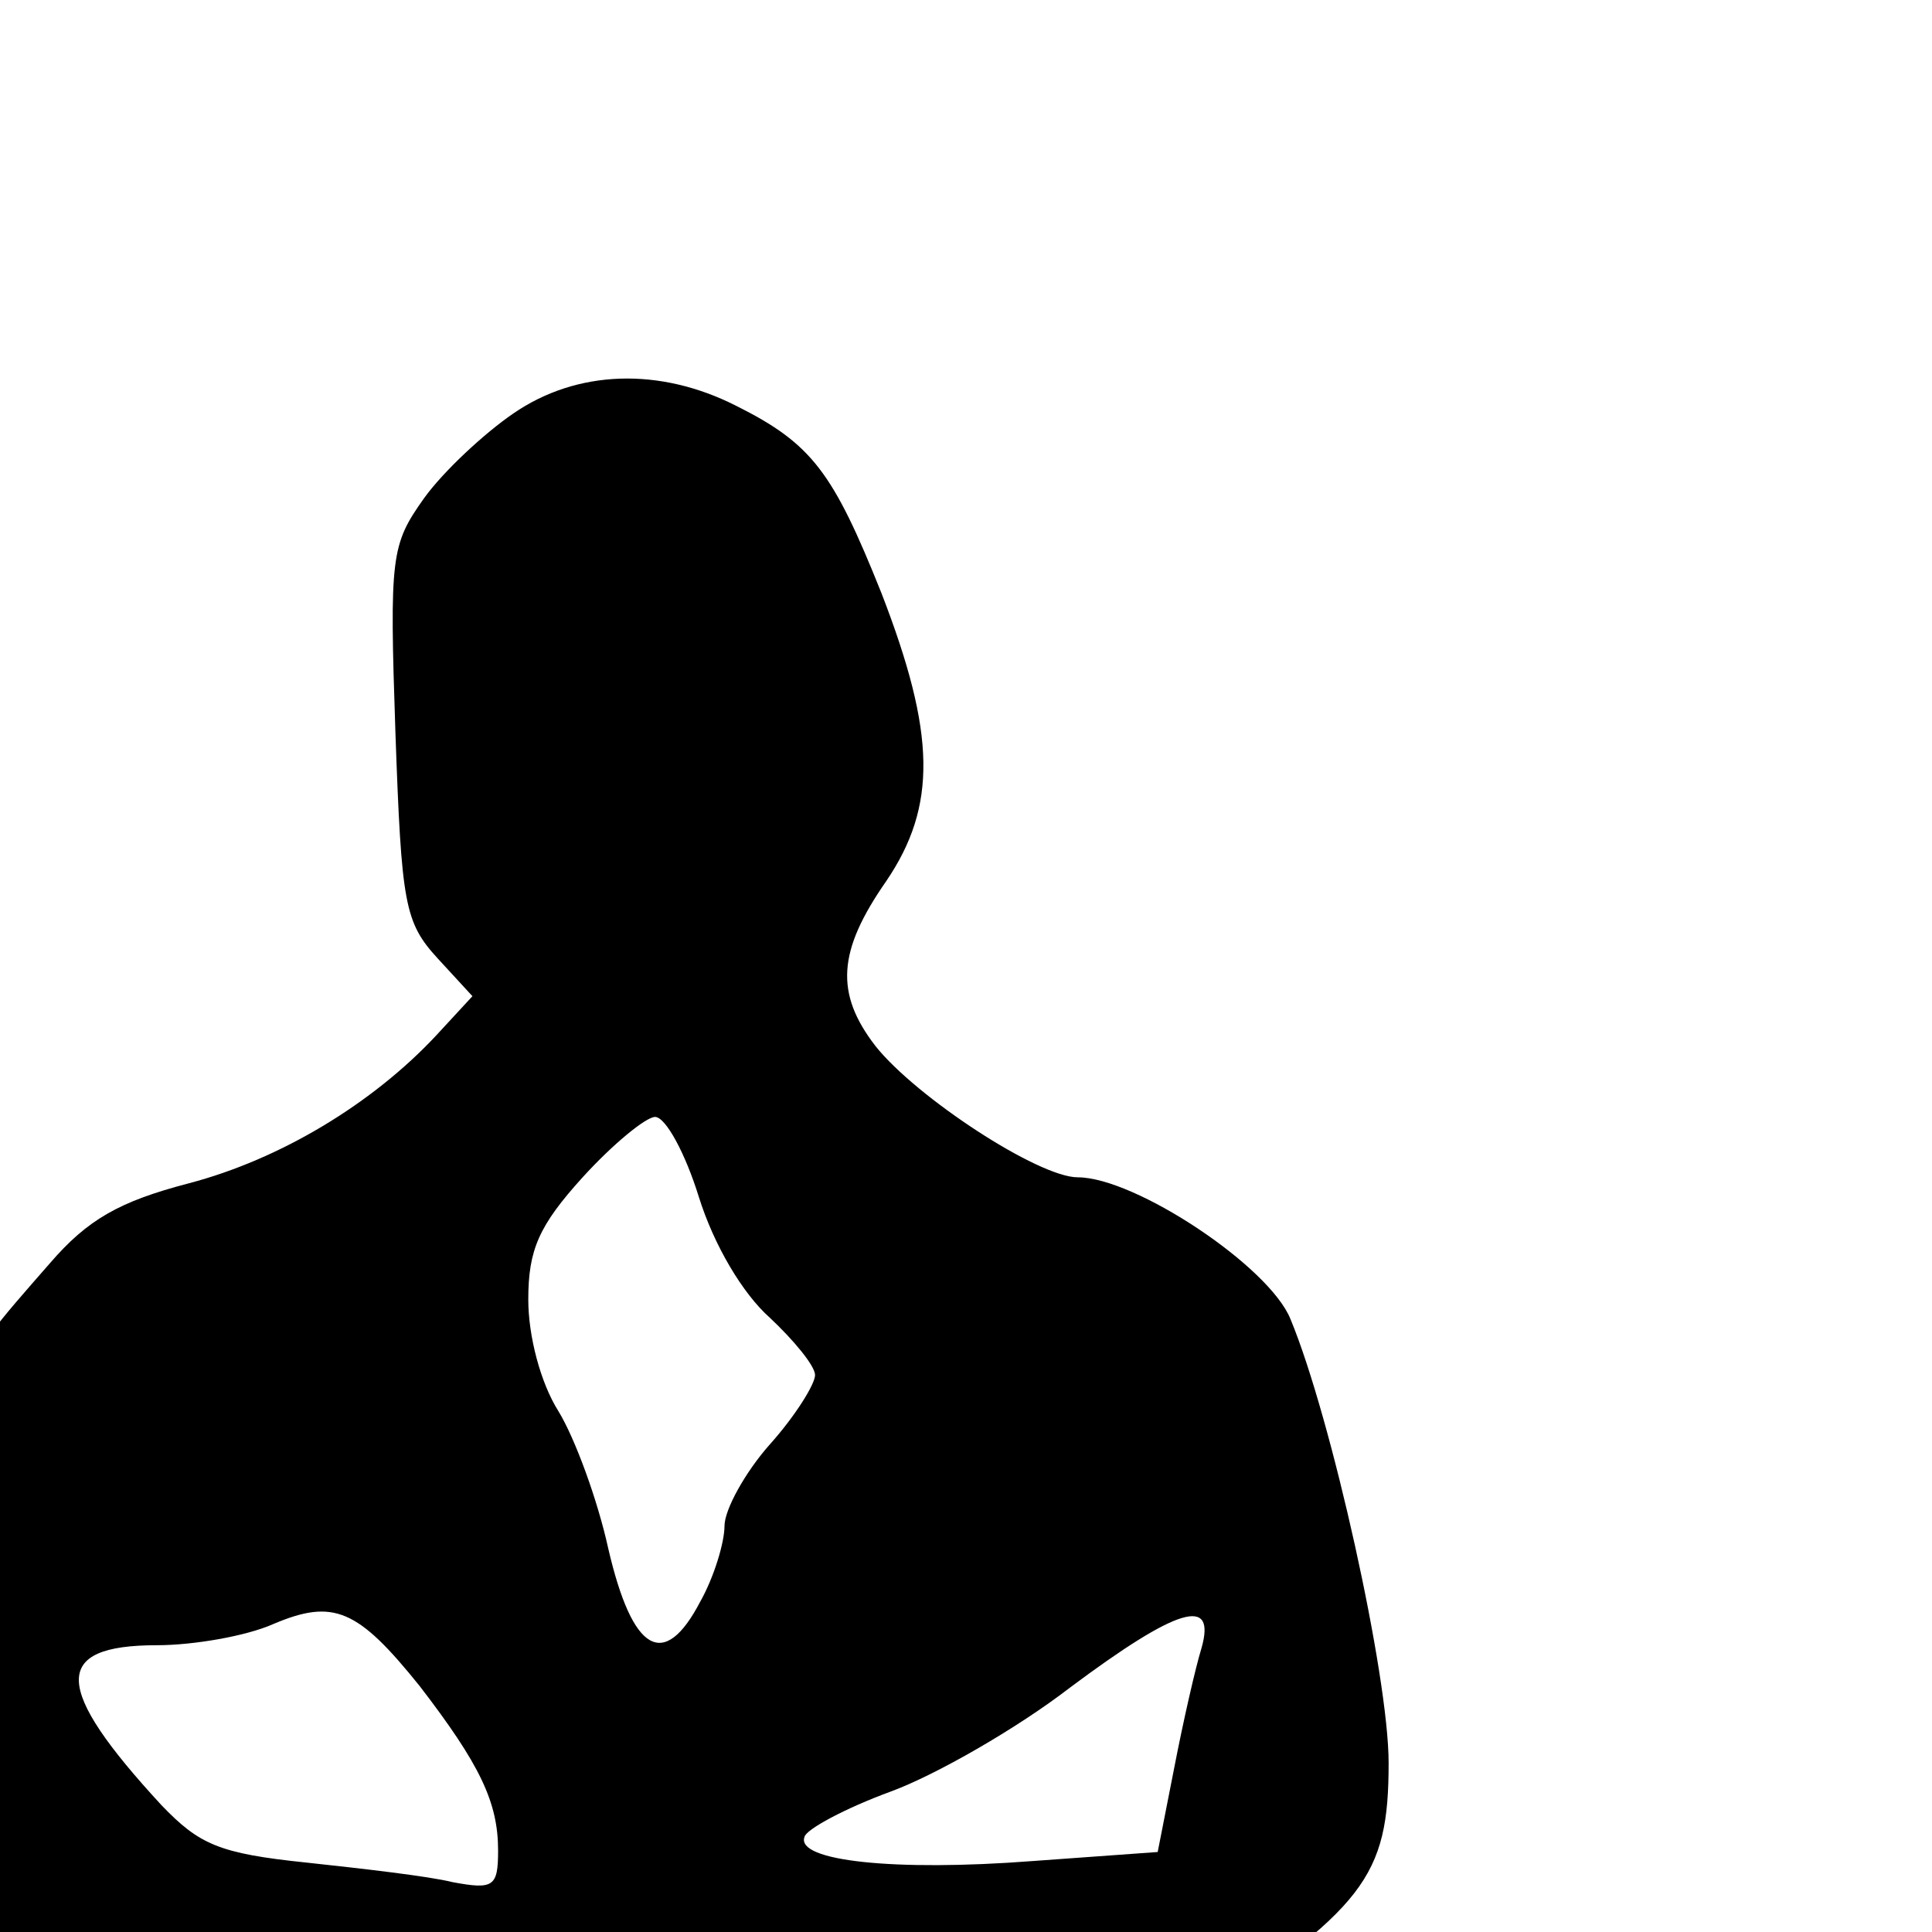
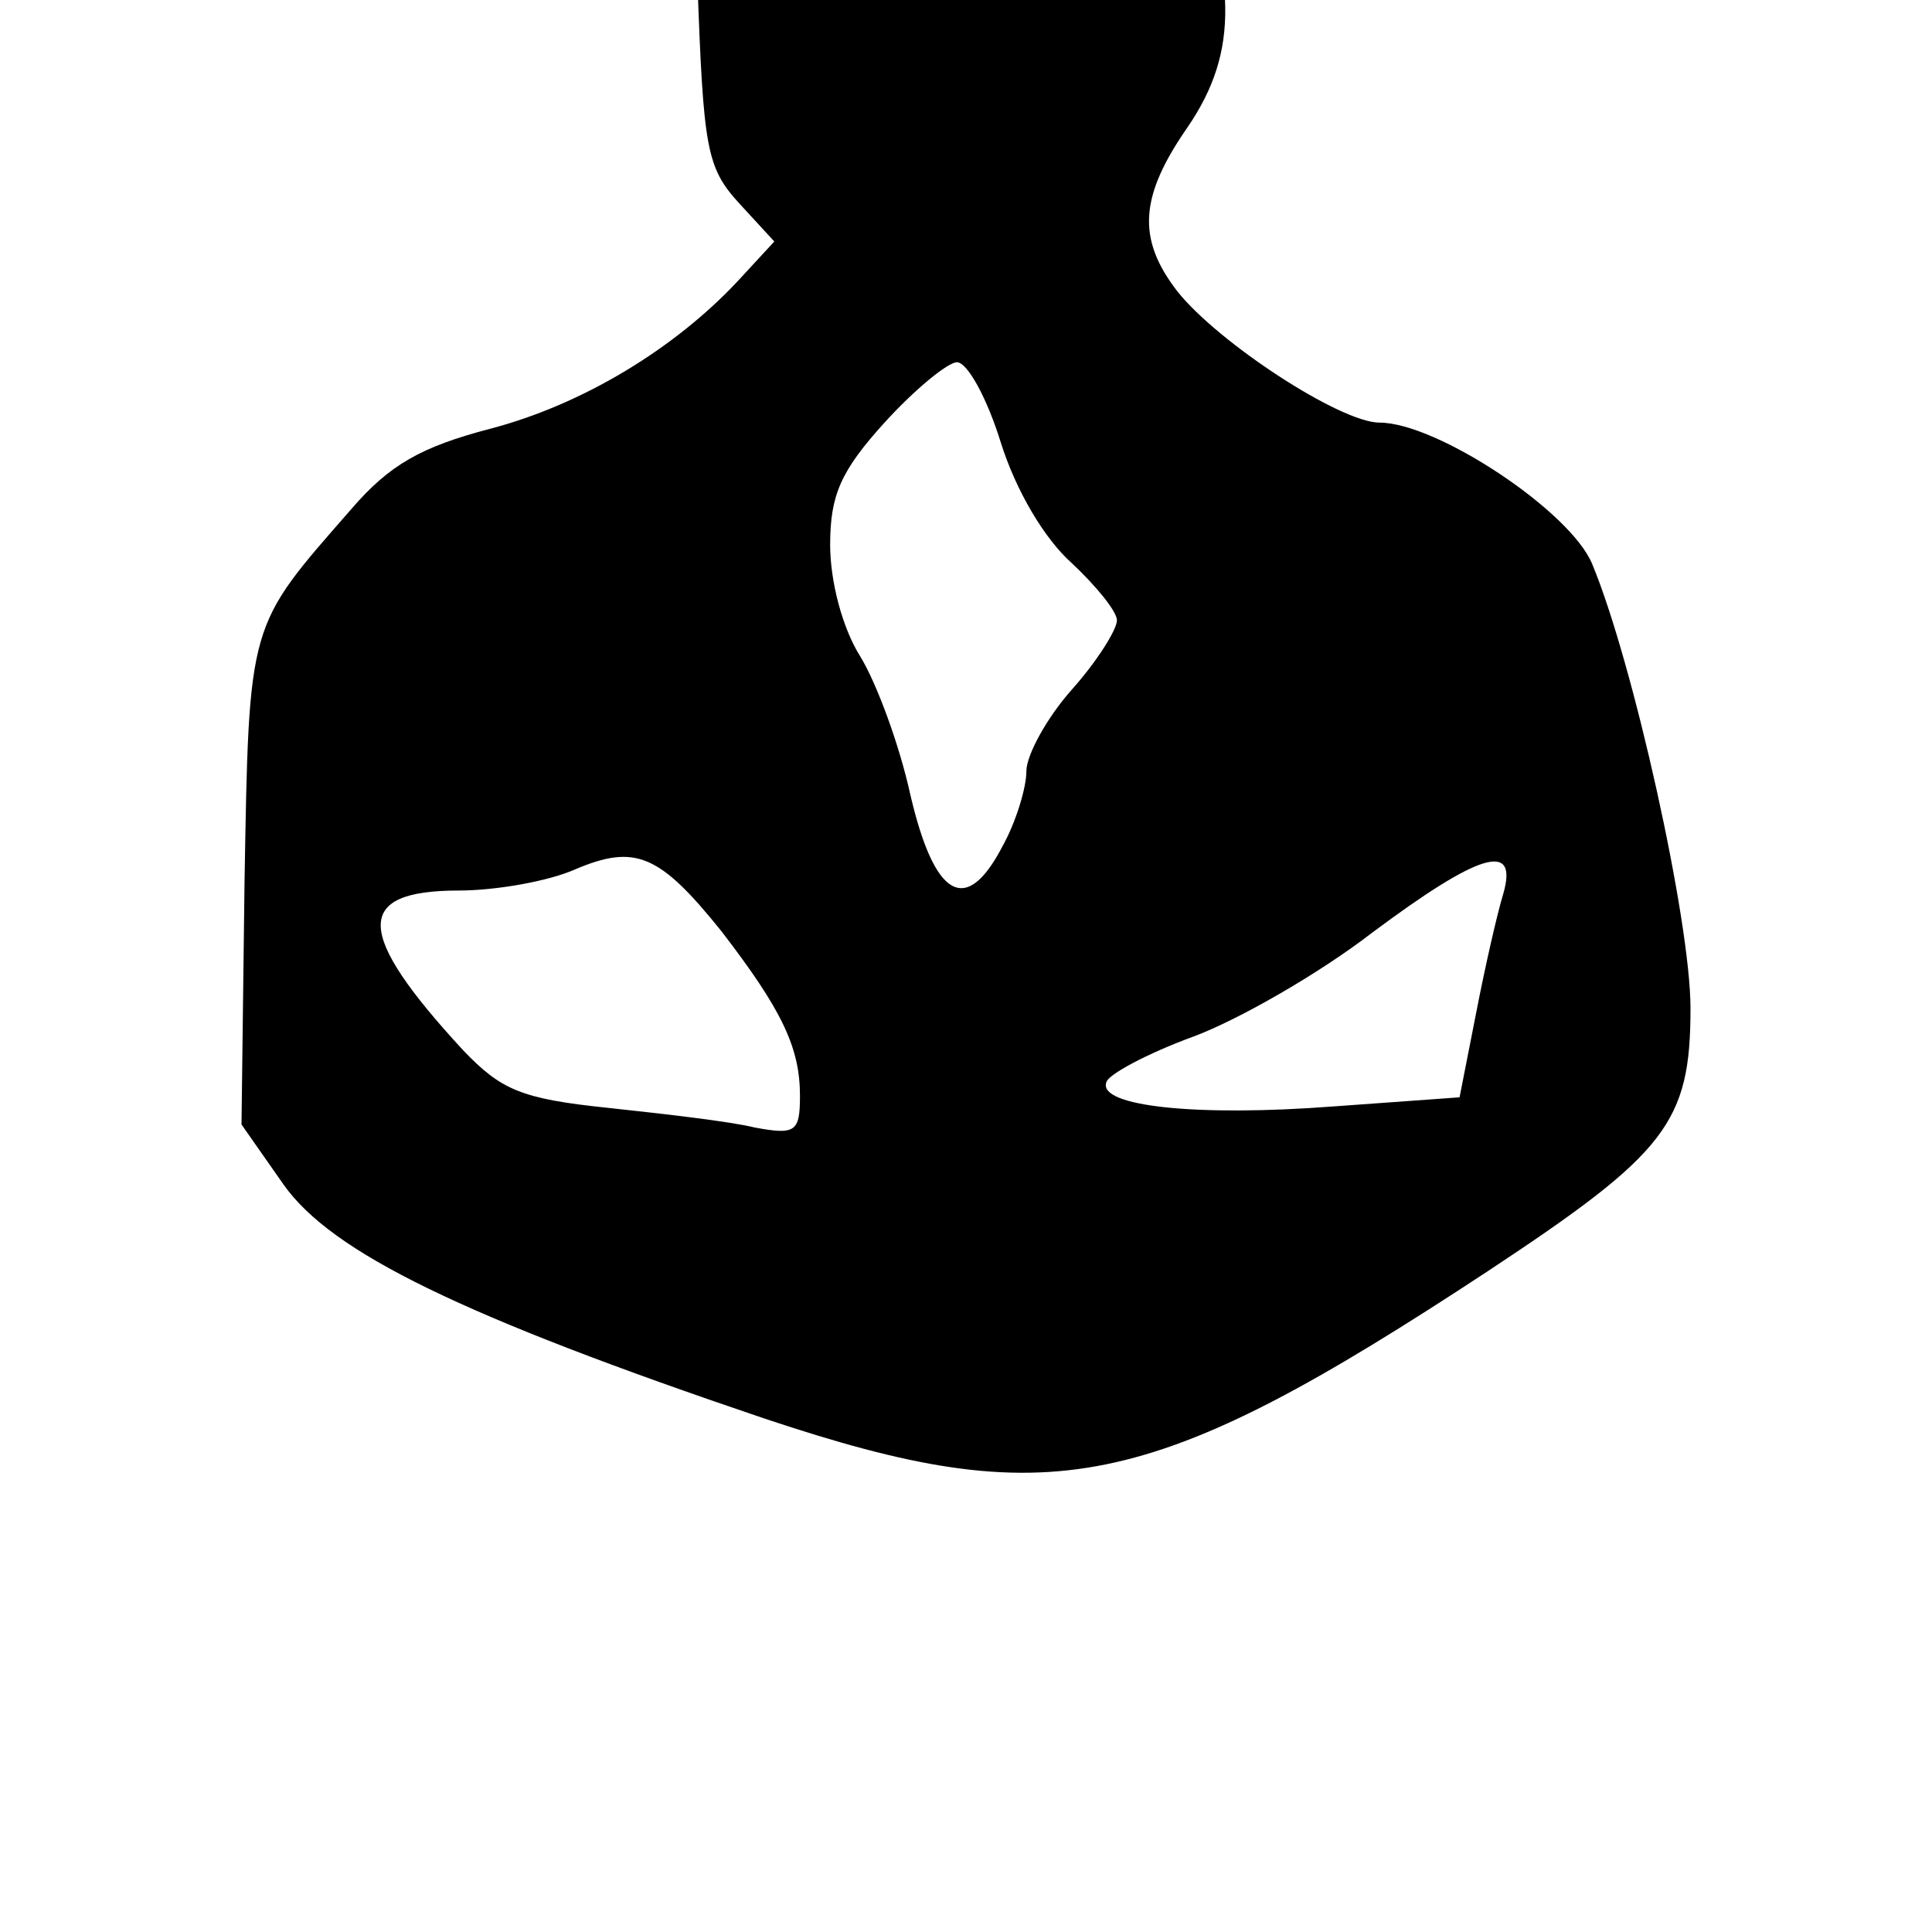
- <svg xmlns="http://www.w3.org/2000/svg" version="1.0" width="128pt" height="128pt" viewBox="20 -150 128 128" preserveAspectRatio="xMidYMid meet">
+ <svg xmlns="http://www.w3.org/2000/svg" version="1.0" width="128pt" height="128pt" viewBox="0 -100 128 128" preserveAspectRatio="xMidYMid meet">
  <g transform="scale(0.1,-0.1)" fill="#000000" stroke="none">
    <path d="M540 1226 c-19 -13 -46 -38 -59 -56 -22 -31 -23 -38 -19 -156 4 -113 6 -125 28 -149 l23 -25 -24 -26 c-42 -45 -103 -82 -164 -98 -46 -12 -67 -24 -92 -53 -69 -79 -68 -73 -71 -248 l-2 -160 28 -40 c32 -45 118 -87 319 -155 189 -63 254 -50 479 98 118 78 134 98 134 174 0 58 -38 229 -65 294 -14 35 -103 94 -141 94 -26 0 -107 53 -134 87 -27 35 -25 63 7 109 34 50 33 98 -3 191 -32 80 -46 99 -96 124 -51 26 -106 24 -148 -5z m123 -519 c10 -32 29 -64 47 -80 16 -15 30 -32 30 -38 0 -6 -13 -27 -30 -46 -16 -18 -30 -43 -30 -54 0 -11 -7 -34 -16 -50 -24 -46 -45 -34 -61 35 -7 32 -22 73 -33 91 -12 19 -20 50 -20 74 0 33 7 49 36 81 20 22 42 40 48 40 7 0 20 -24 29 -53z m-185 -324 c40 -52 52 -77 52 -109 0 -24 -3 -26 -30 -21 -16 4 -60 9 -97 13 -58 6 -71 12 -96 38 -72 78 -73 106 -3 106 24 0 59 6 77 14 40 17 56 10 97 -41z m518 25 c-4 -13 -12 -48 -18 -79 l-11 -56 -83 -6 c-91 -7 -157 0 -151 16 1 5 27 19 57 30 30 11 84 42 119 69 71 53 97 61 87 26z" />
  </g>
</svg>
